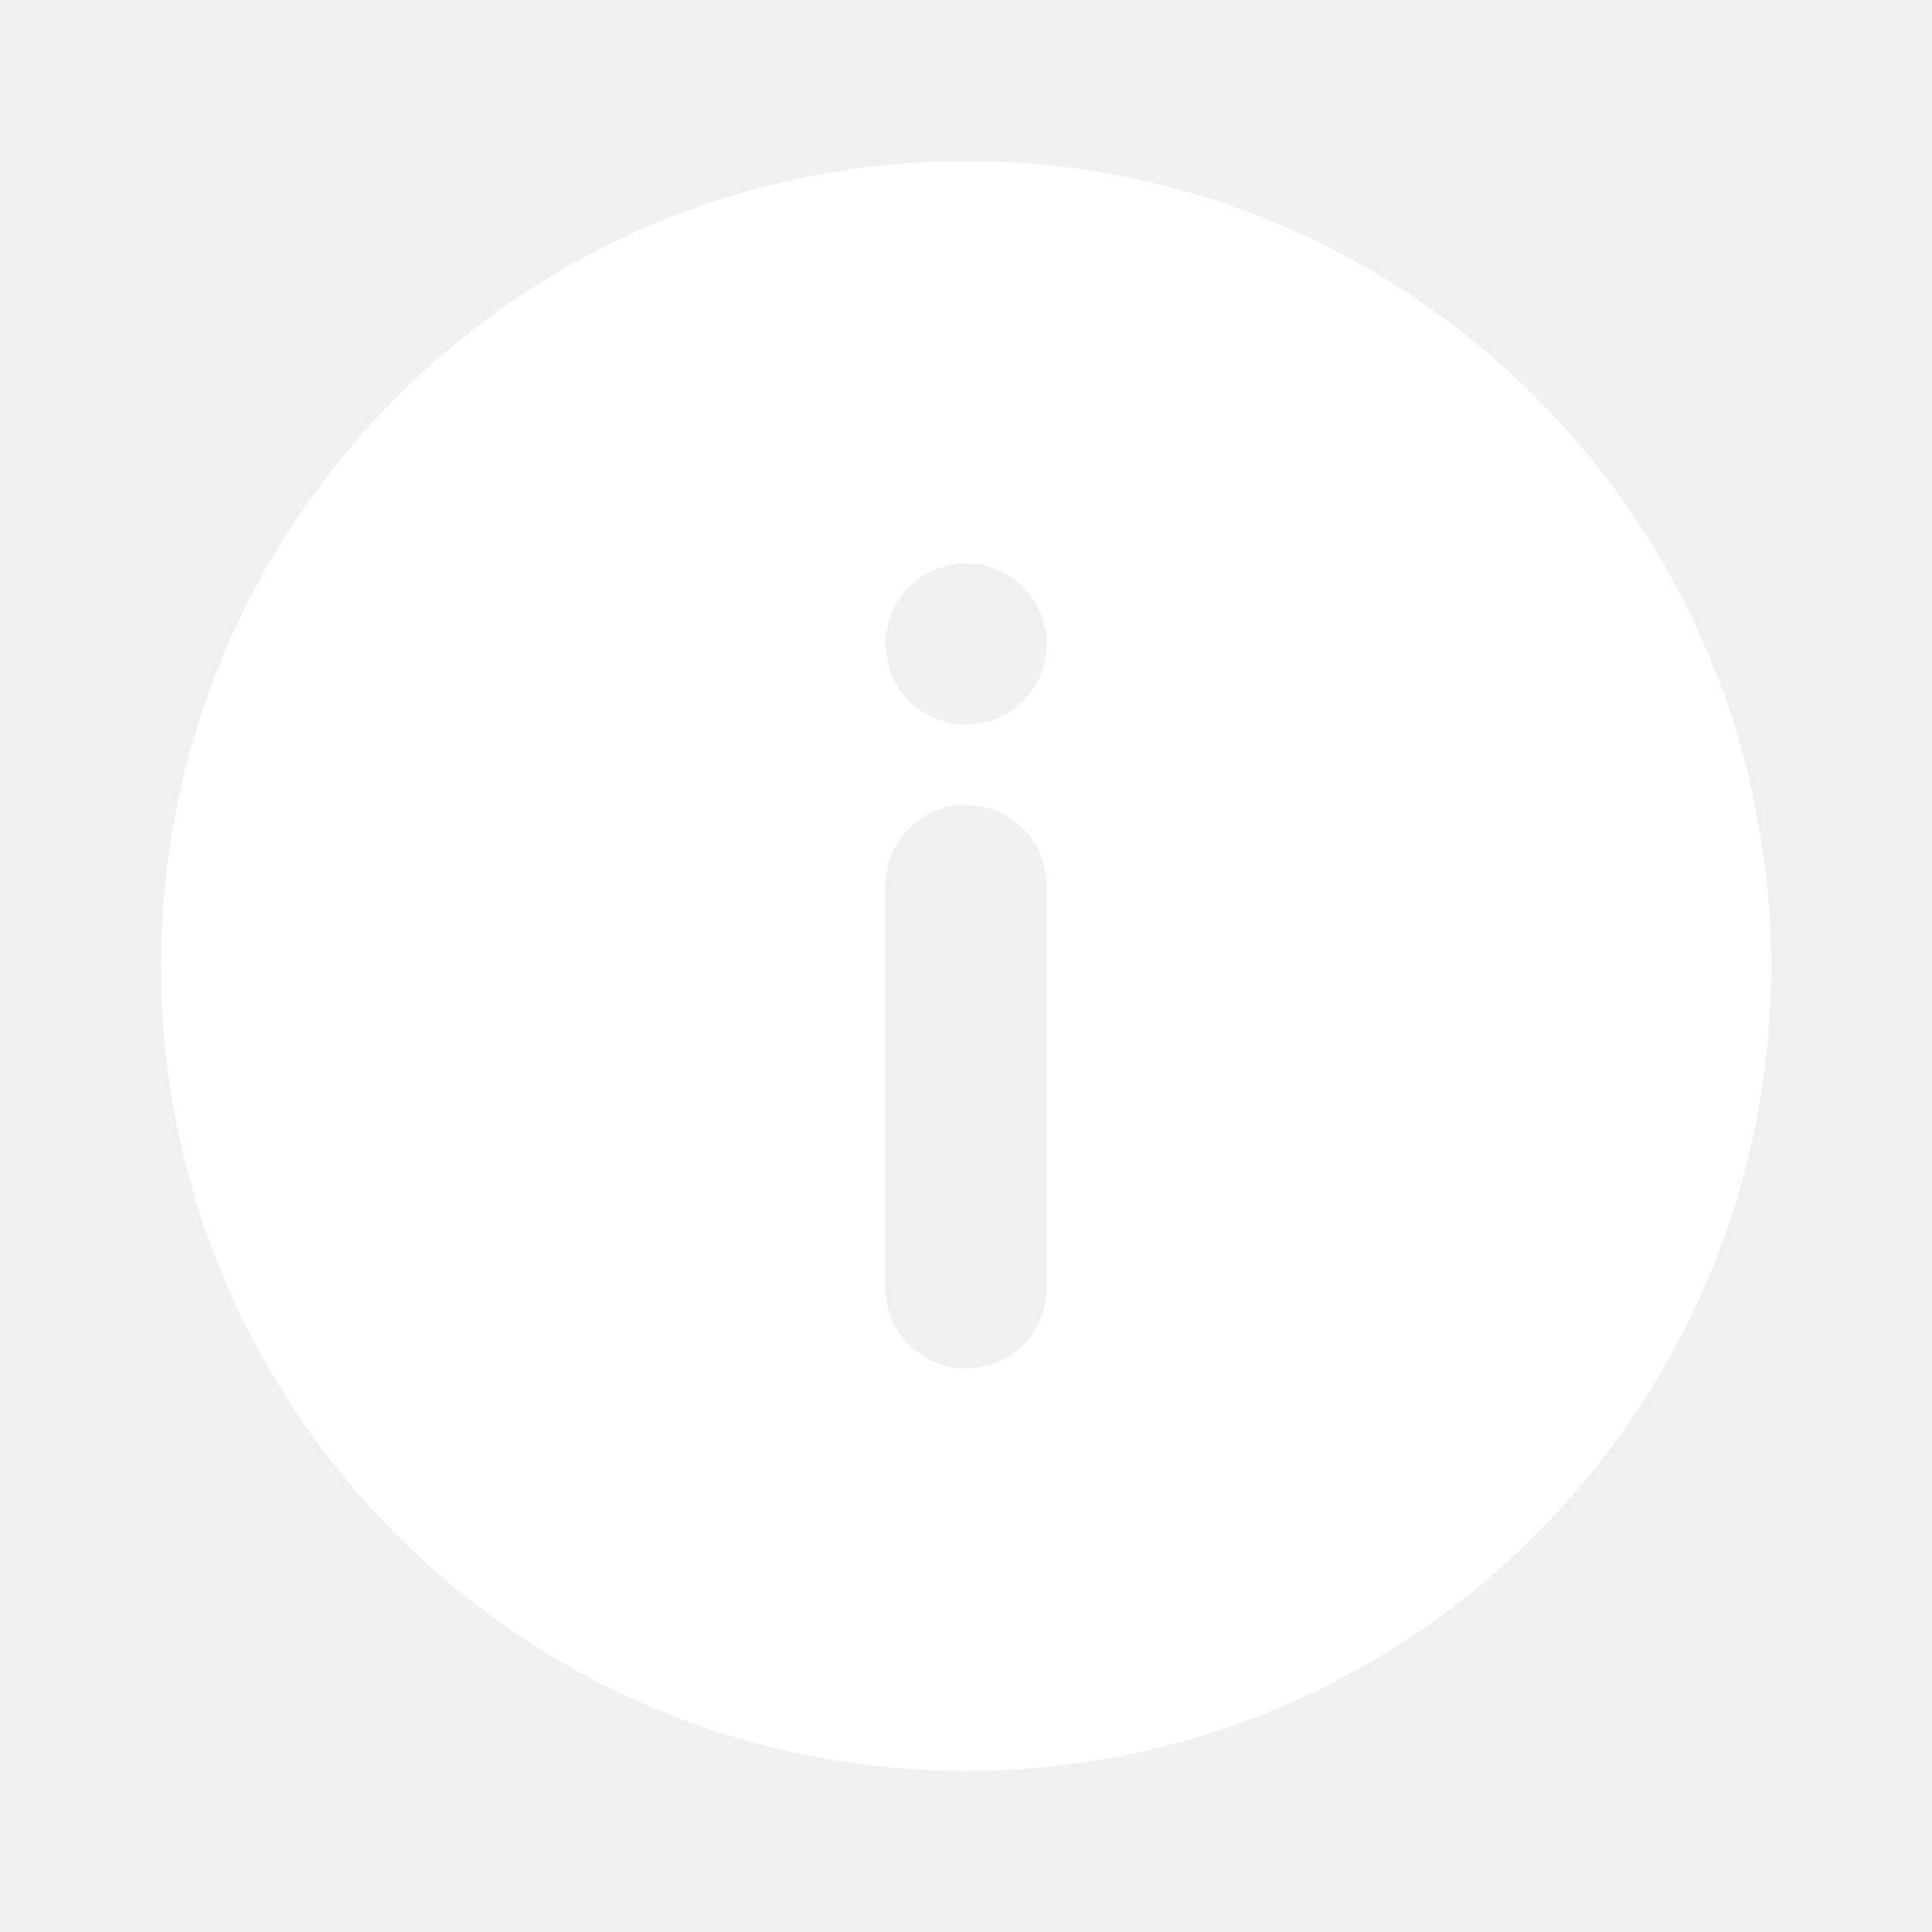
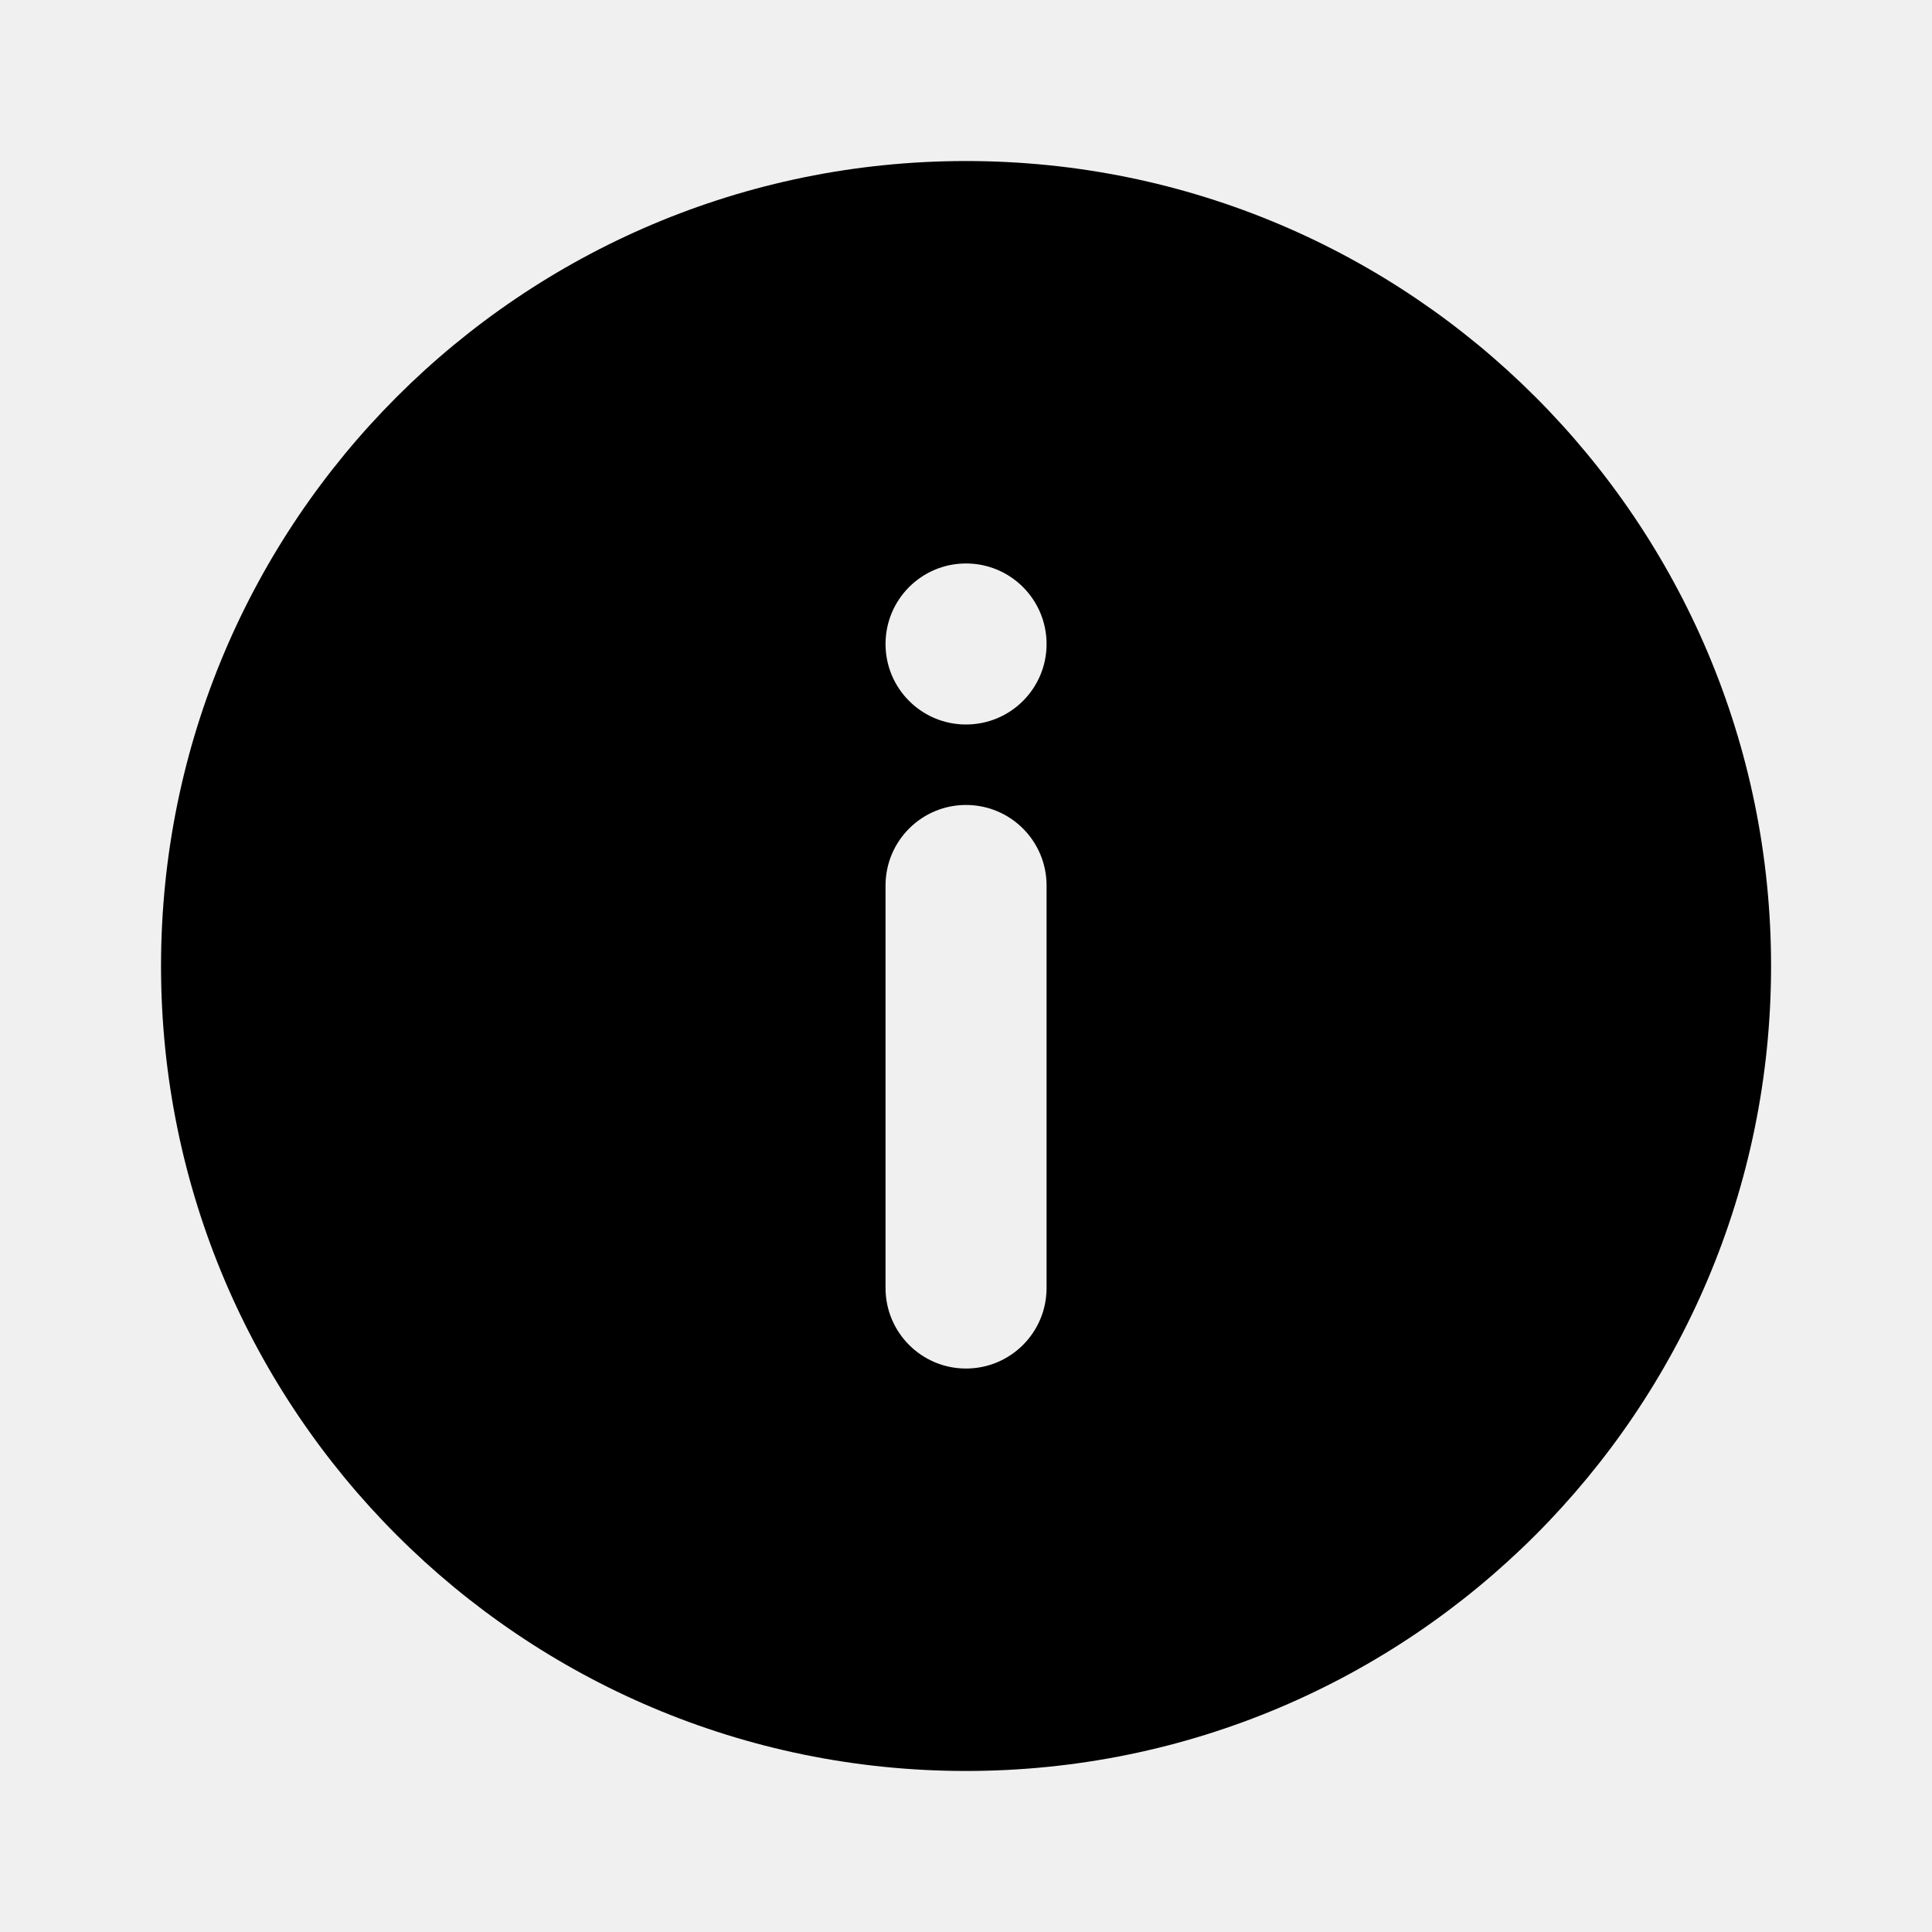
<svg xmlns="http://www.w3.org/2000/svg" width="20" height="20" viewBox="0 0 20 20" fill="none">
-   <path fill-rule="evenodd" clip-rule="evenodd" d="M10 18.333C14.603 18.333 18.334 14.602 18.334 10C18.334 5.398 14.603 1.667 10 1.667C5.398 1.667 1.667 5.398 1.667 10C1.667 14.602 5.398 18.333 10 18.333ZM10.834 6.667C10.834 7.127 10.461 7.5 10 7.5C9.54 7.5 9.167 7.127 9.167 6.667C9.167 6.206 9.54 5.833 10 5.833C10.461 5.833 10.834 6.206 10.834 6.667ZM9.167 9.167C9.167 8.706 9.54 8.333 10 8.333C10.461 8.333 10.834 8.706 10.834 9.167V13.333C10.834 13.794 10.461 14.167 10 14.167C9.54 14.167 9.167 13.794 9.167 13.333V9.167Z" fill="white" />
+   <path fill-rule="evenodd" clip-rule="evenodd" d="M10 18.333C14.603 18.333 18.334 14.602 18.334 10C18.334 5.398 14.603 1.667 10 1.667C5.398 1.667 1.667 5.398 1.667 10C1.667 14.602 5.398 18.333 10 18.333ZM10.834 6.667C10.834 7.127 10.461 7.5 10 7.5C9.54 7.5 9.167 7.127 9.167 6.667C9.167 6.206 9.54 5.833 10 5.833C10.461 5.833 10.834 6.206 10.834 6.667ZM9.167 9.167C9.167 8.706 9.54 8.333 10 8.333C10.461 8.333 10.834 8.706 10.834 9.167V13.333C10.834 13.794 10.461 14.167 10 14.167C9.54 14.167 9.167 13.794 9.167 13.333V9.167Z" fill="currentColor" />
</svg>
